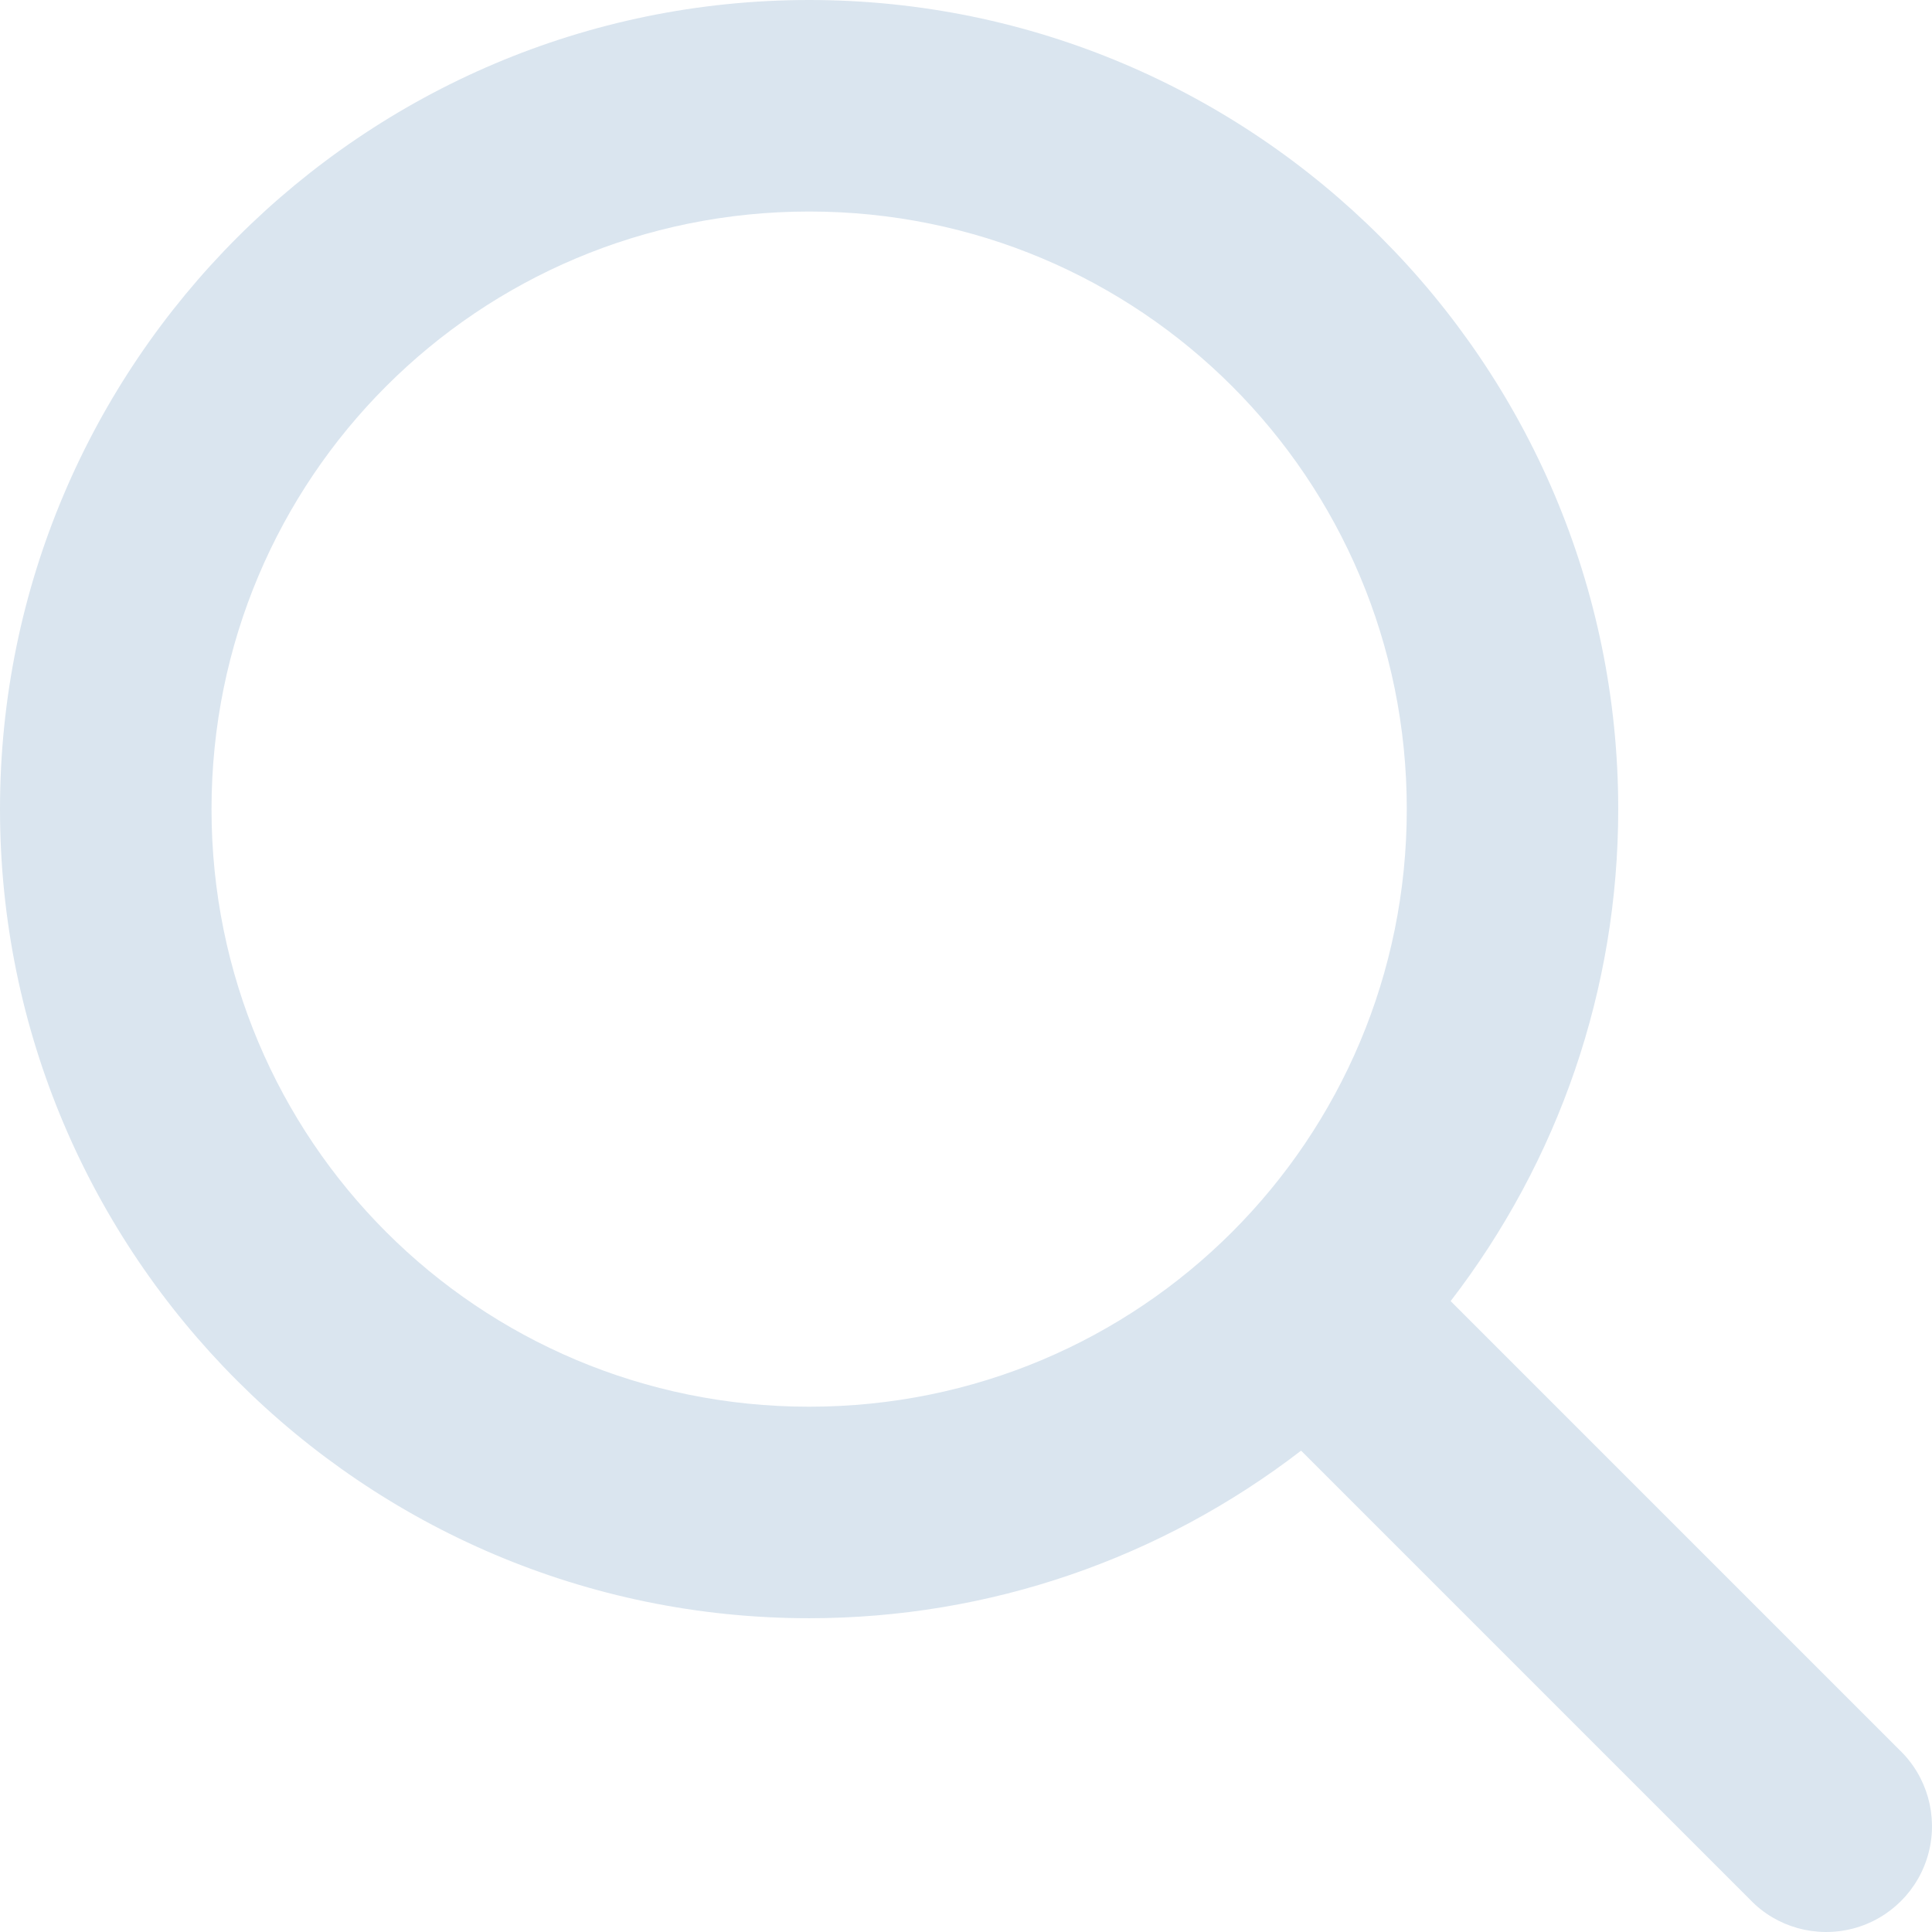
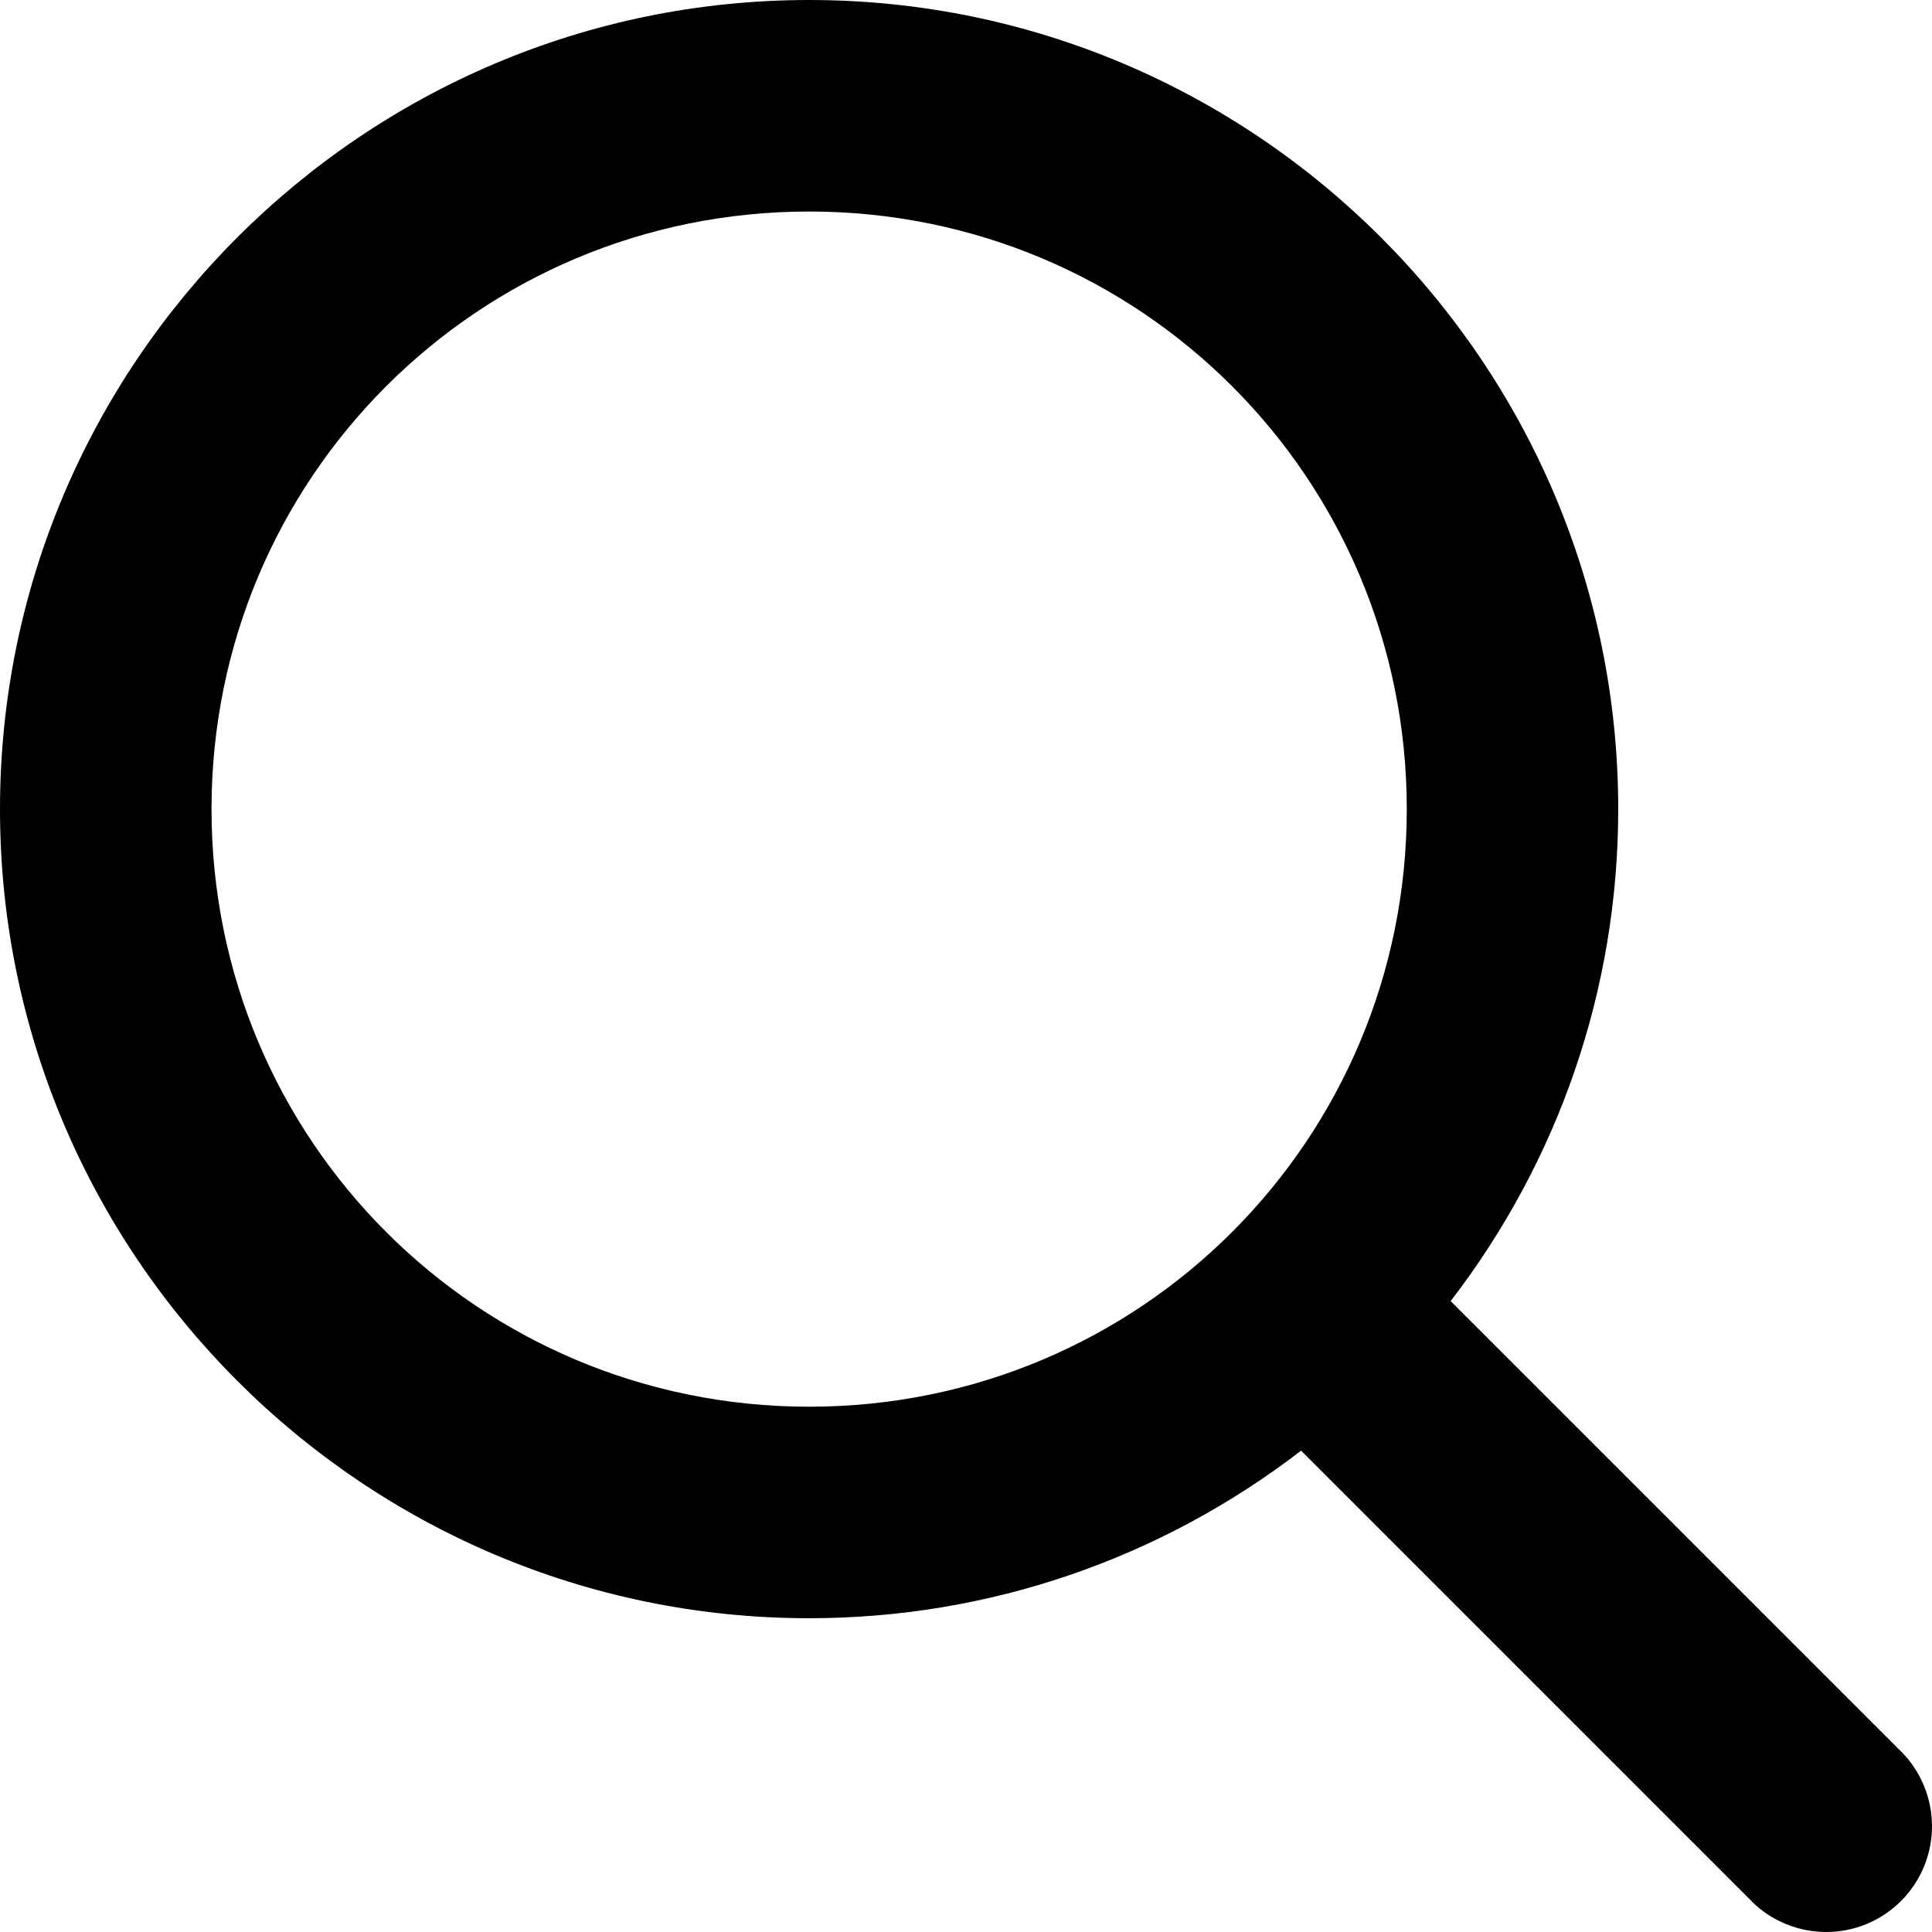
<svg xmlns="http://www.w3.org/2000/svg" width="27px" height="27px" viewBox="0 0 27 27" version="1.1">
  <defs />
  <g id="Designs" stroke="none" stroke-width="1" fill="none" fill-rule="evenodd">
-     <g id="V2---No-Accounts-Open" transform="translate(-314, -29)" fill="#DAE5EF" fill-rule="nonzero">
+     <g id="V2---No-Accounts-Open" transform="translate(-314, -29)" fill="black" fill-rule="nonzero">
      <g id="Top-Nav" transform="translate(-33, 0)">
        <path d="M358.308,51.615 C352.076,51.615 347,46.54 347,40.308 C347,34.076 352.076,29 358.308,29 C364.54,29 369.615,34.076 369.615,40.308 C369.615,42.827 368.781,45.223 367.273,47.183 L373.546,53.456 C373.932,53.826 374.087,54.377 373.952,54.895 C373.817,55.413 373.413,55.817 372.895,55.952 C372.377,56.087 371.826,55.932 371.461,55.551 L365.183,49.273 C363.223,50.781 360.827,51.615 358.308,51.615 Z M358.308,31.956 C353.682,31.956 349.956,35.682 349.956,40.308 C349.956,44.933 353.682,48.659 358.308,48.659 C362.933,48.659 366.66,44.933 366.66,40.308 C366.66,35.682 362.933,31.956 358.308,31.956 Z" id="Shape" />
      </g>
    </g>
  </g>
</svg>
